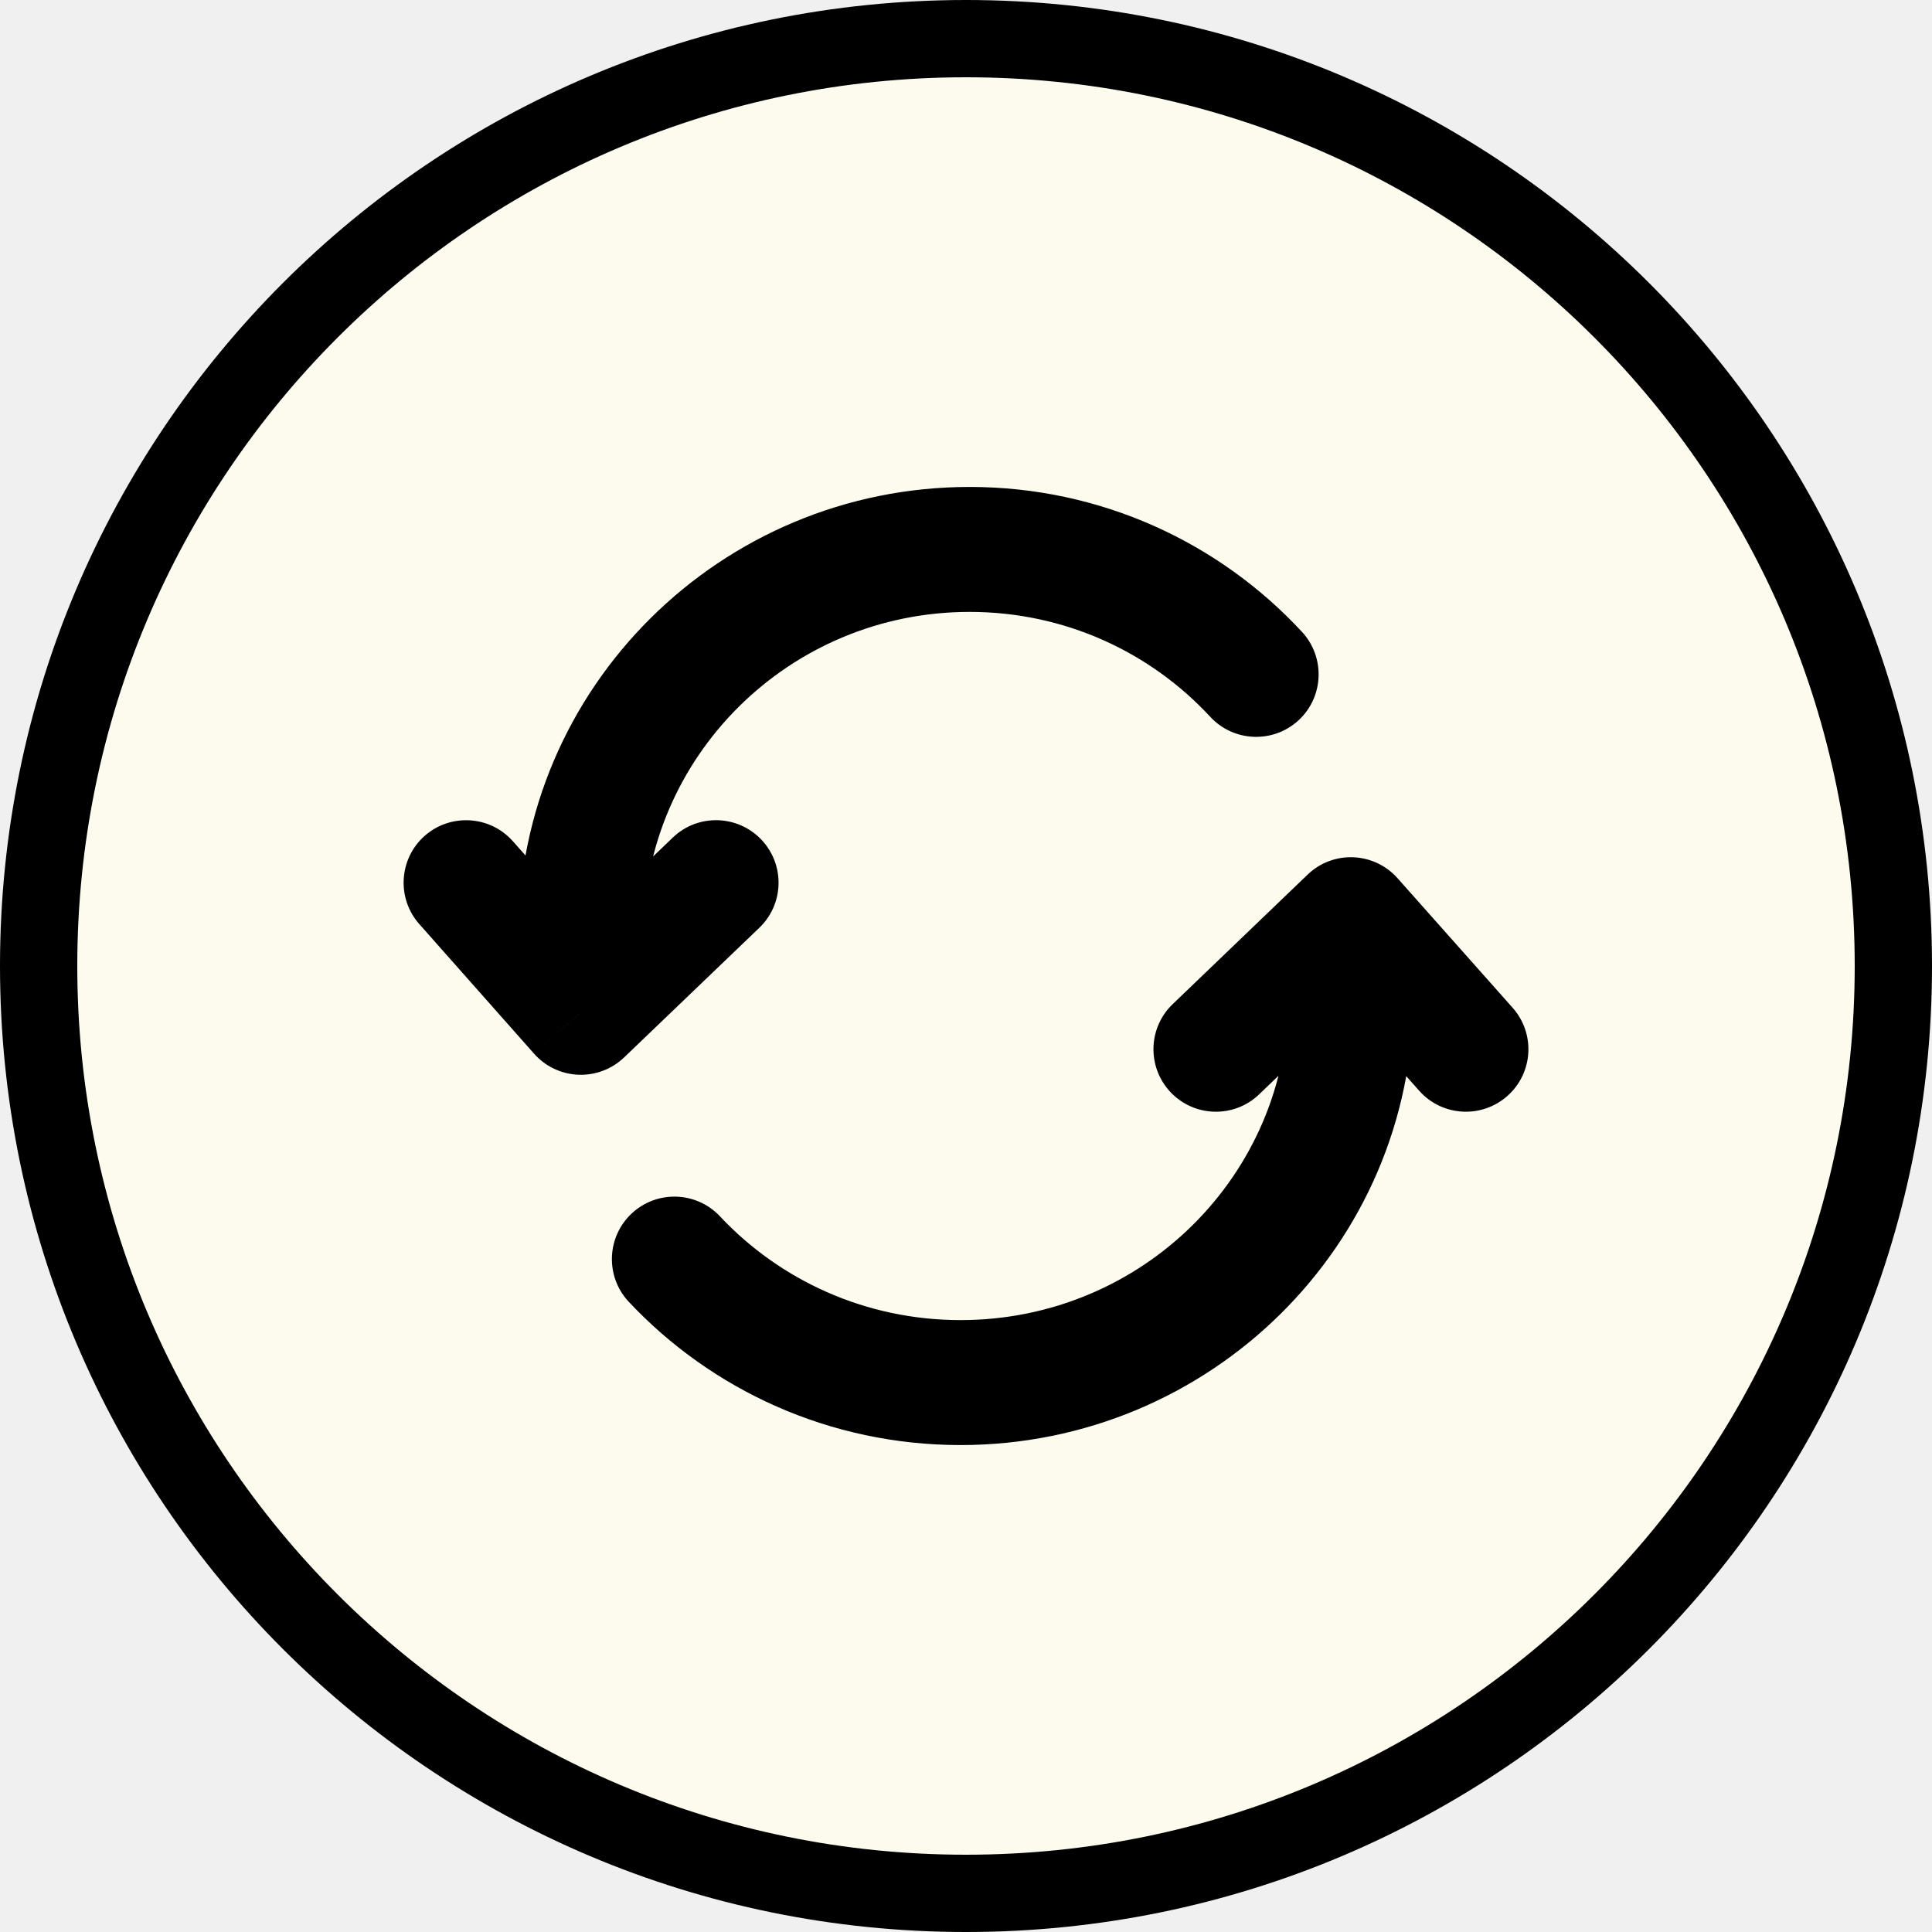
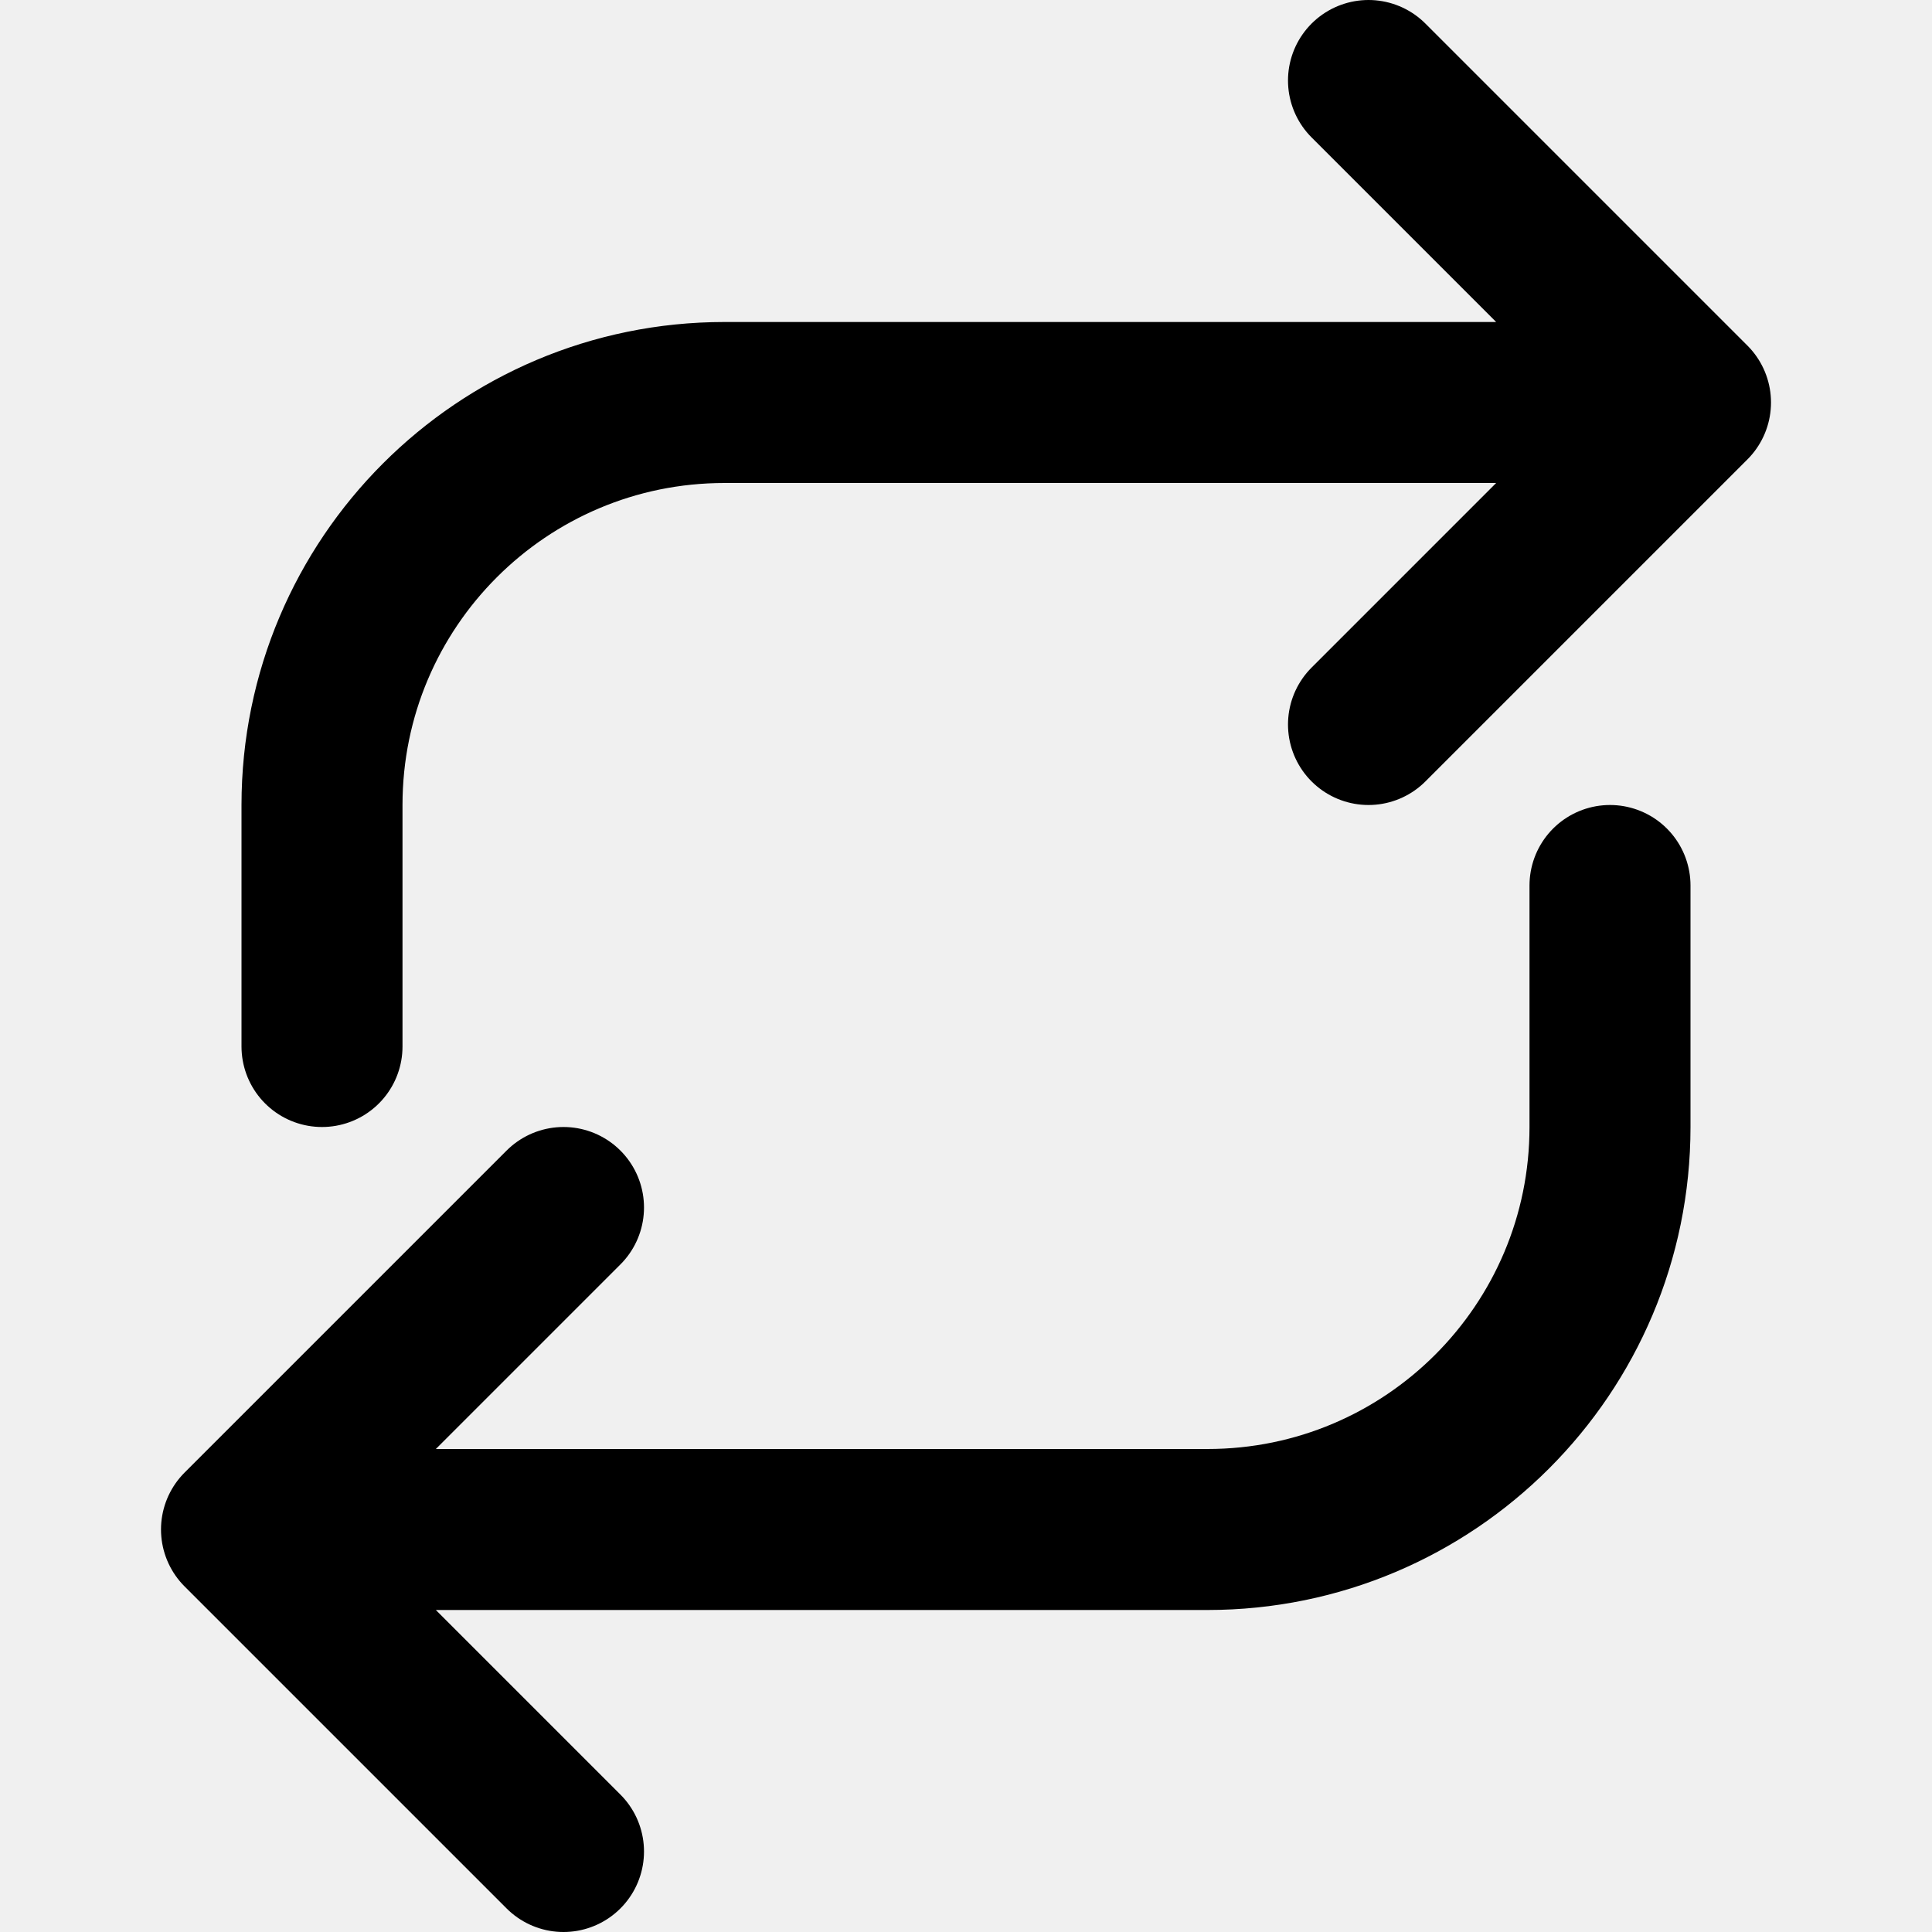
- <svg xmlns="http://www.w3.org/2000/svg" width="25" height="25" viewBox="0 0 25 25" fill="none">
-   <g clip-path="url(#clip0_251_726)">
-     <rect width="25" height="25" rx="12.5" fill="#FDFAEE" />
-     <path d="M7.517 13.099L6.911 13.635C7.057 13.8 7.264 13.898 7.484 13.907C7.703 13.916 7.917 13.835 8.076 13.683L7.517 13.099ZM9.825 12.006C10.148 11.697 10.159 11.185 9.849 10.862C9.54 10.54 9.028 10.529 8.706 10.838L9.825 12.006ZM6.637 10.886C6.341 10.552 5.83 10.521 5.495 10.816C5.161 11.113 5.13 11.624 5.426 11.958L6.637 10.886ZM15.661 9.276C15.964 9.603 16.476 9.623 16.804 9.32C17.131 9.017 17.151 8.505 16.848 8.177L15.661 9.276ZM12.547 6.301C9.328 6.301 6.708 8.892 6.708 12.101H8.325C8.325 9.797 10.21 7.918 12.547 7.918V6.301ZM6.708 12.101V13.099H8.325V12.101H6.708ZM8.076 13.683L9.825 12.006L8.706 10.838L6.957 12.515L8.076 13.683ZM8.122 12.563L6.637 10.886L5.426 11.958L6.911 13.635L8.122 12.563ZM16.848 8.177C15.781 7.024 14.248 6.301 12.547 6.301V7.918C13.781 7.918 14.889 8.441 15.661 9.276L16.848 8.177Z" fill="black" />
-     <path d="M17.48 11.901L18.084 11.364C17.938 11.199 17.731 11.102 17.512 11.093C17.292 11.084 17.078 11.165 16.92 11.318L17.48 11.901ZM15.174 12.994C14.852 13.303 14.842 13.815 15.151 14.137C15.46 14.459 15.972 14.47 16.294 14.16L15.174 12.994ZM18.364 14.114C18.661 14.448 19.172 14.478 19.506 14.181C19.84 13.885 19.87 13.374 19.573 13.04L18.364 14.114ZM9.316 15.739C9.011 15.414 8.499 15.398 8.173 15.703C7.848 16.009 7.831 16.52 8.137 16.846L9.316 15.739ZM12.43 18.699C15.656 18.699 18.288 16.111 18.288 12.899H16.671C16.671 15.2 14.781 17.082 12.43 17.082V18.699ZM18.288 12.899V11.901H16.671V12.899H18.288ZM16.92 11.318L15.174 12.994L16.294 14.16L18.04 12.484L16.92 11.318ZM16.875 12.438L18.364 14.114L19.573 13.04L18.084 11.364L16.875 12.438ZM8.137 16.846C9.207 17.986 10.736 18.699 12.43 18.699V17.082C11.198 17.082 10.091 16.565 9.316 15.739L8.137 16.846Z" fill="black" />
-   </g>
-   <rect x="0.5" y="0.5" width="24" height="24" rx="12" stroke="black" />
-   <defs>
-     <clipPath id="clip0_251_726">
-       <rect width="25" height="25" rx="12.5" fill="white" />
-     </clipPath>
-   </defs>
+ <svg xmlns="http://www.w3.org/2000/svg" width="24" height="24" viewBox="0 0 24 24" fill="none">
+   <path d="M17 1l4 4-4 4M7 23l-4-4 4-4M21 5H9a5 5 0 0 0-5 5v3M3 19h12a5 5 0 0 0 5-5v-3" stroke="currentColor" stroke-width="2" stroke-linecap="round" stroke-linejoin="round" />
</svg>
